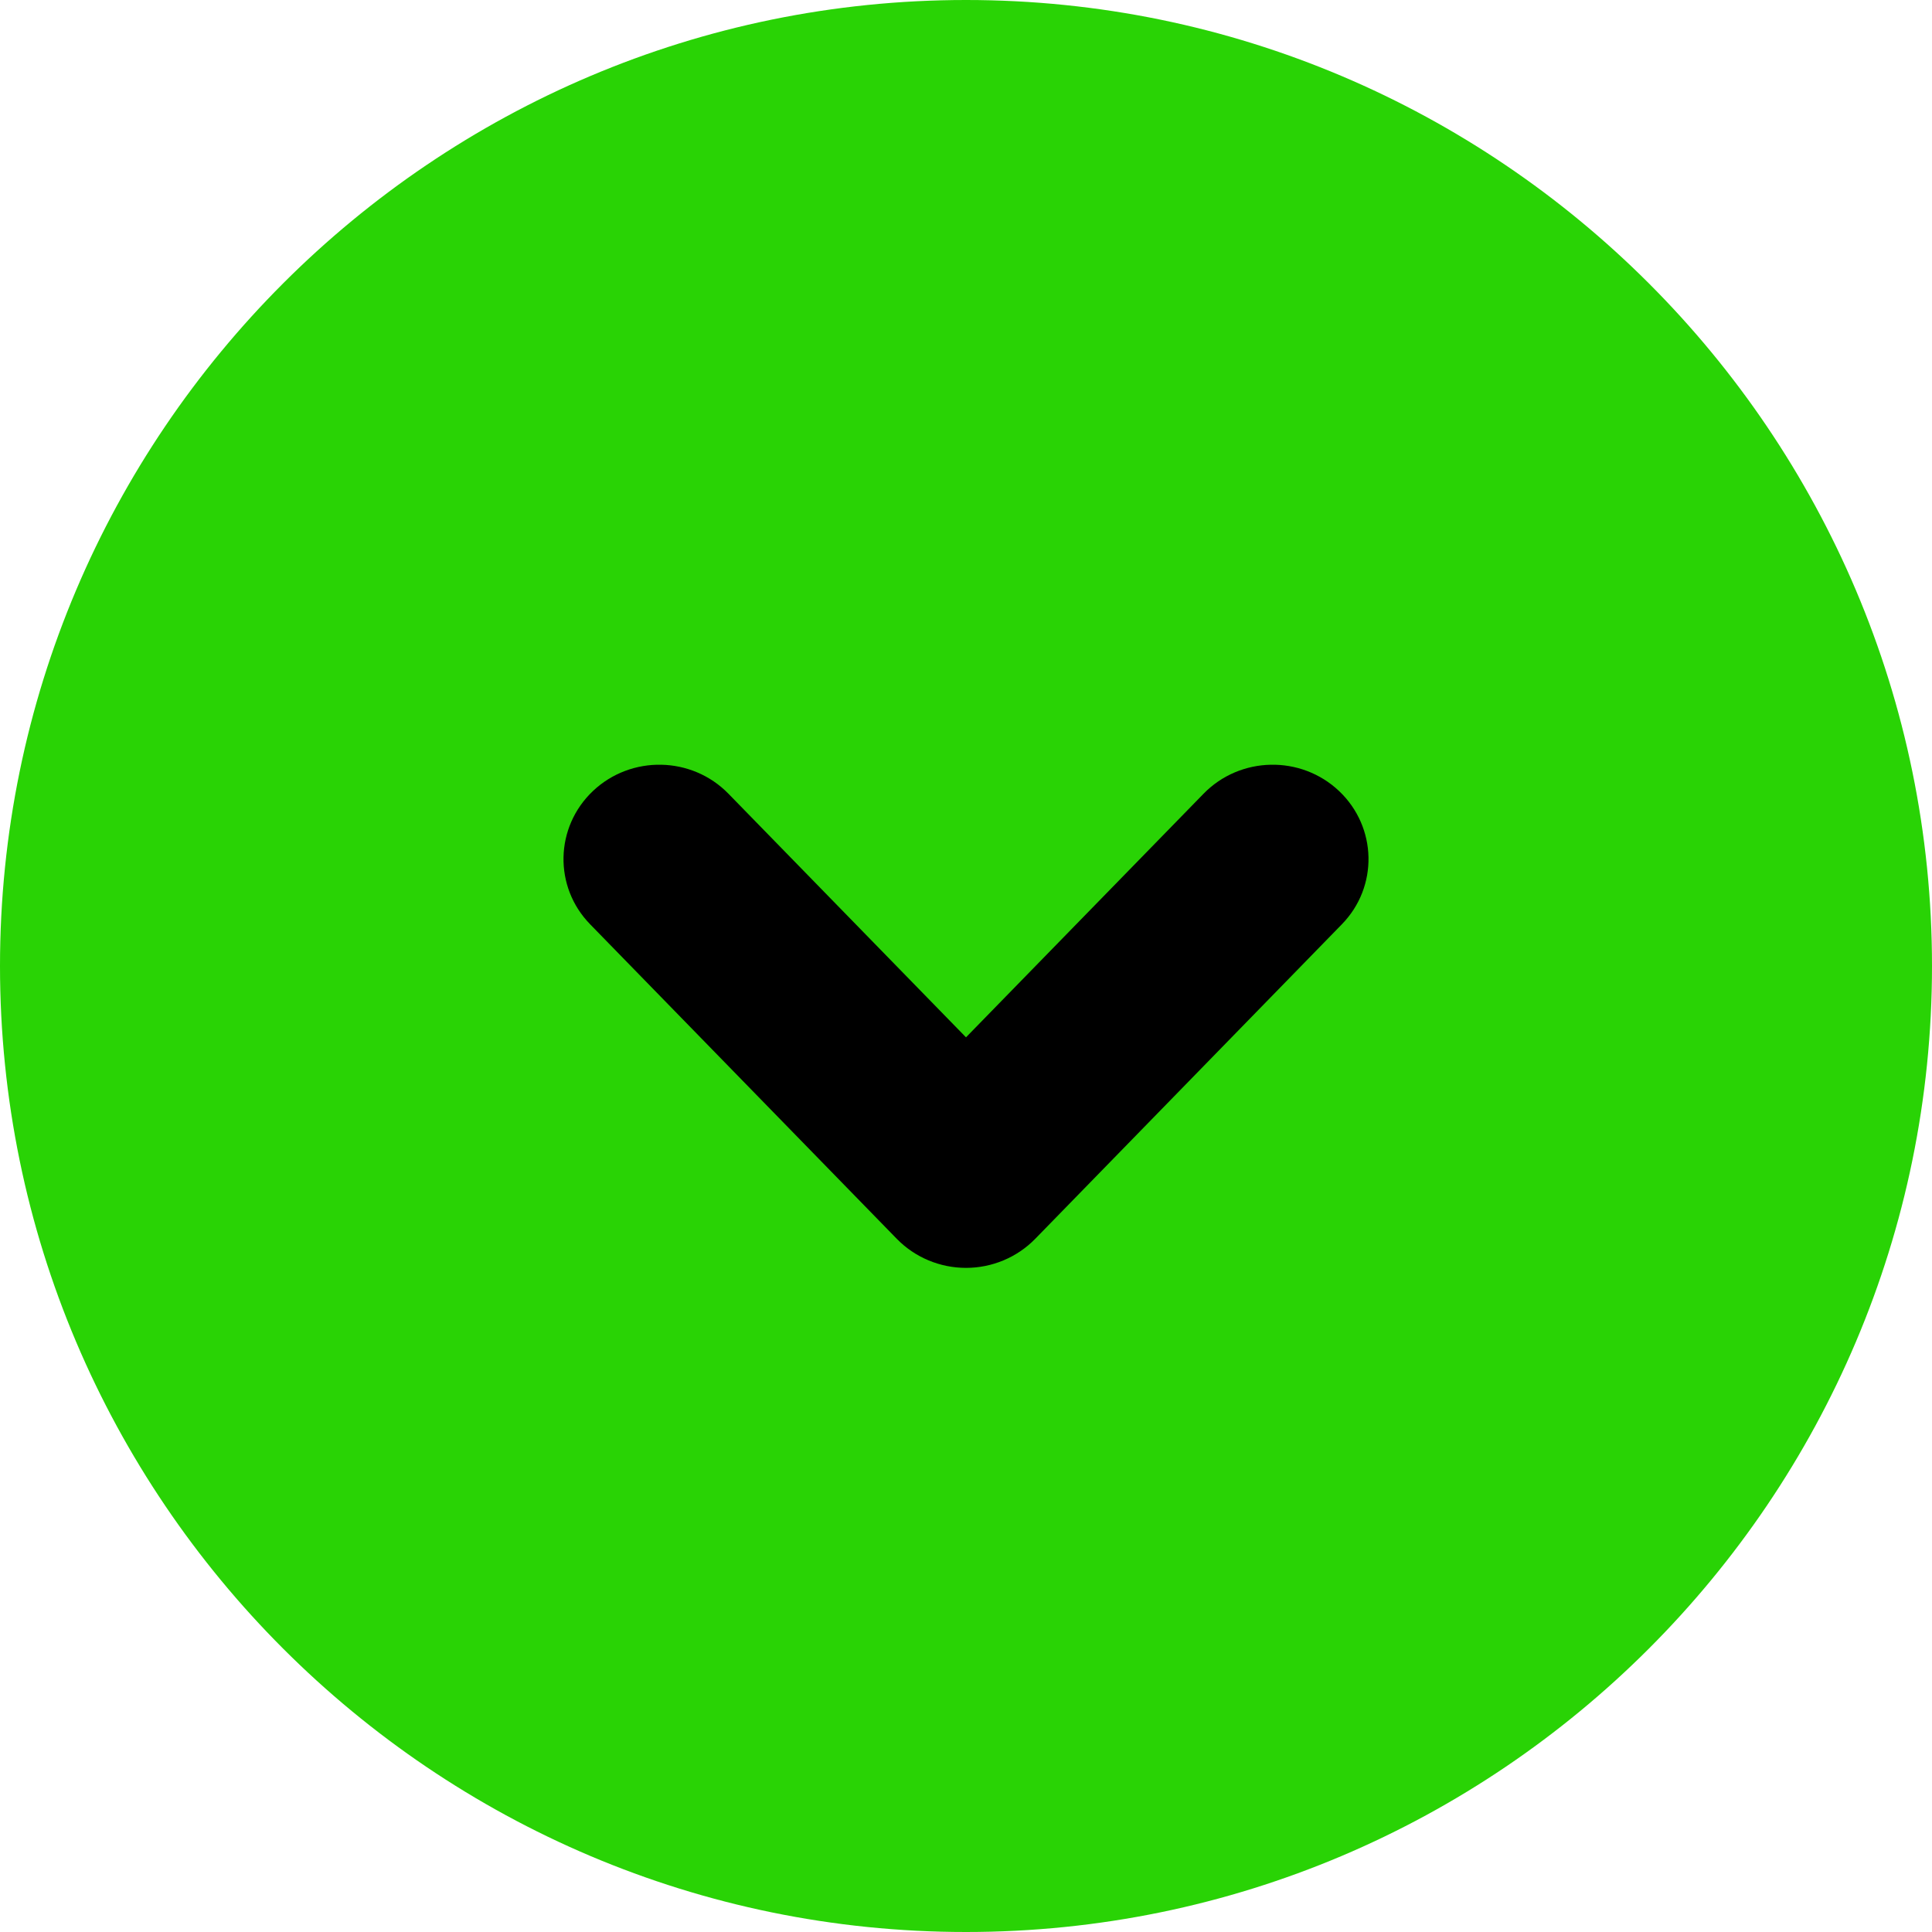
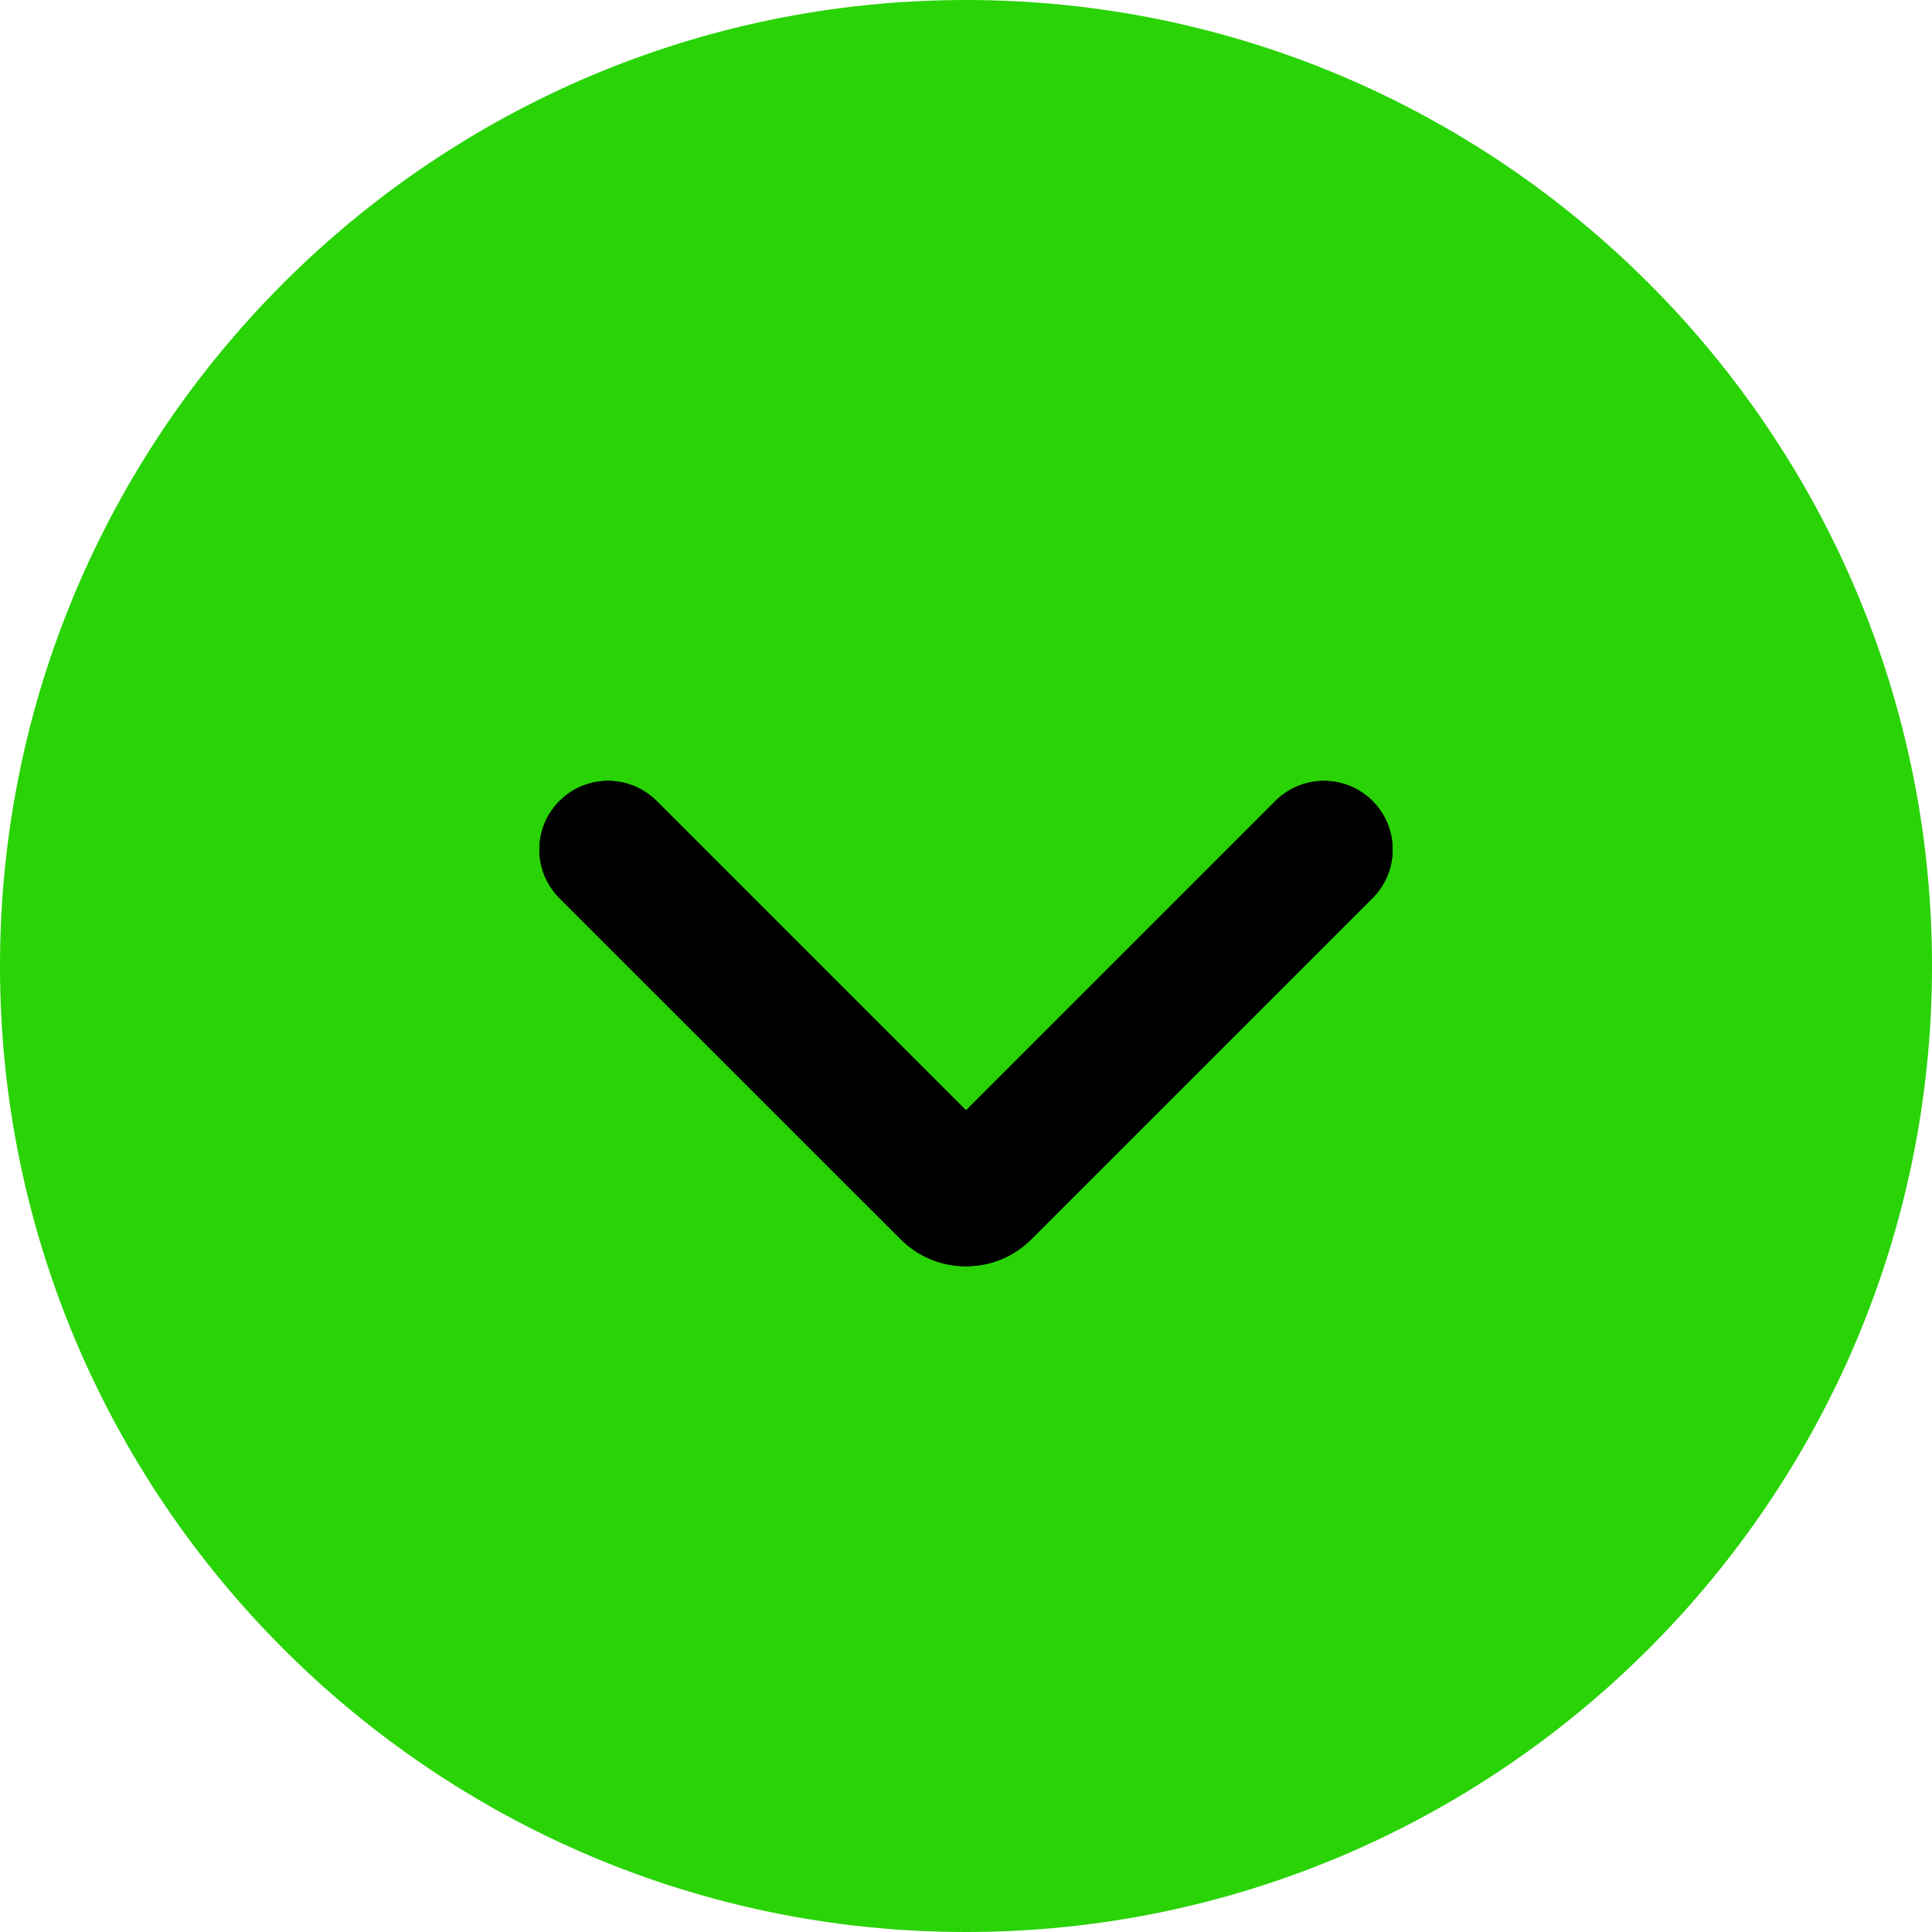
<svg xmlns="http://www.w3.org/2000/svg" width="24" height="24" viewBox="0 0 24 24" fill="none">
  <path d="M12 24C5.383 24 0 18.617 0 12C0 5.383 5.383 0 12 0C18.617 0 24 5.383 24 12C24 18.617 18.617 24 12 24Z" fill="#29D305" />
-   <path fill-rule="evenodd" clip-rule="evenodd" d="M16.634 9.826C16.16 9.378 15.406 9.393 14.951 9.86L12 12.886L9.049 9.86C8.594 9.393 7.84 9.378 7.366 9.826C6.892 10.275 6.876 11.017 7.332 11.483L11.141 15.39C11.366 15.62 11.676 15.75 12 15.75C12.324 15.75 12.634 15.62 12.859 15.39L16.668 11.483C17.124 11.017 17.108 10.275 16.634 9.826Z" fill="black" />
+   <path fill-rule="evenodd" clip-rule="evenodd" d="M12.813 15.393C12.706 15.5 12.58 15.585 12.44 15.643C12.301 15.701 12.151 15.73 12 15.73C11.849 15.73 11.699 15.701 11.56 15.643C11.42 15.585 11.294 15.5 11.187 15.393L6.95 11.157C6.617 10.824 6.617 10.283 6.95 9.95C7.283 9.617 7.823 9.617 8.157 9.95L12 13.793L15.843 9.95C16.177 9.617 16.717 9.617 17.05 9.95C17.383 10.283 17.383 10.824 17.05 11.157L12.813 15.393Z" fill="black" />
+   <path fill-rule="evenodd" clip-rule="evenodd" d="M12.813 15.393C12.706 15.5 12.58 15.585 12.44 15.643C12.301 15.701 12.151 15.73 12 15.73C11.849 15.73 11.699 15.701 11.56 15.643C11.42 15.585 11.294 15.5 11.187 15.393L6.95 11.157C6.617 10.824 6.617 10.283 6.95 9.95C7.283 9.617 7.823 9.617 8.157 9.95L12 13.793L15.843 9.95C16.177 9.617 16.717 9.617 17.05 9.95C17.383 10.283 17.383 10.824 17.05 11.157L12.813 15.393Z" fill="black" />
</svg>
